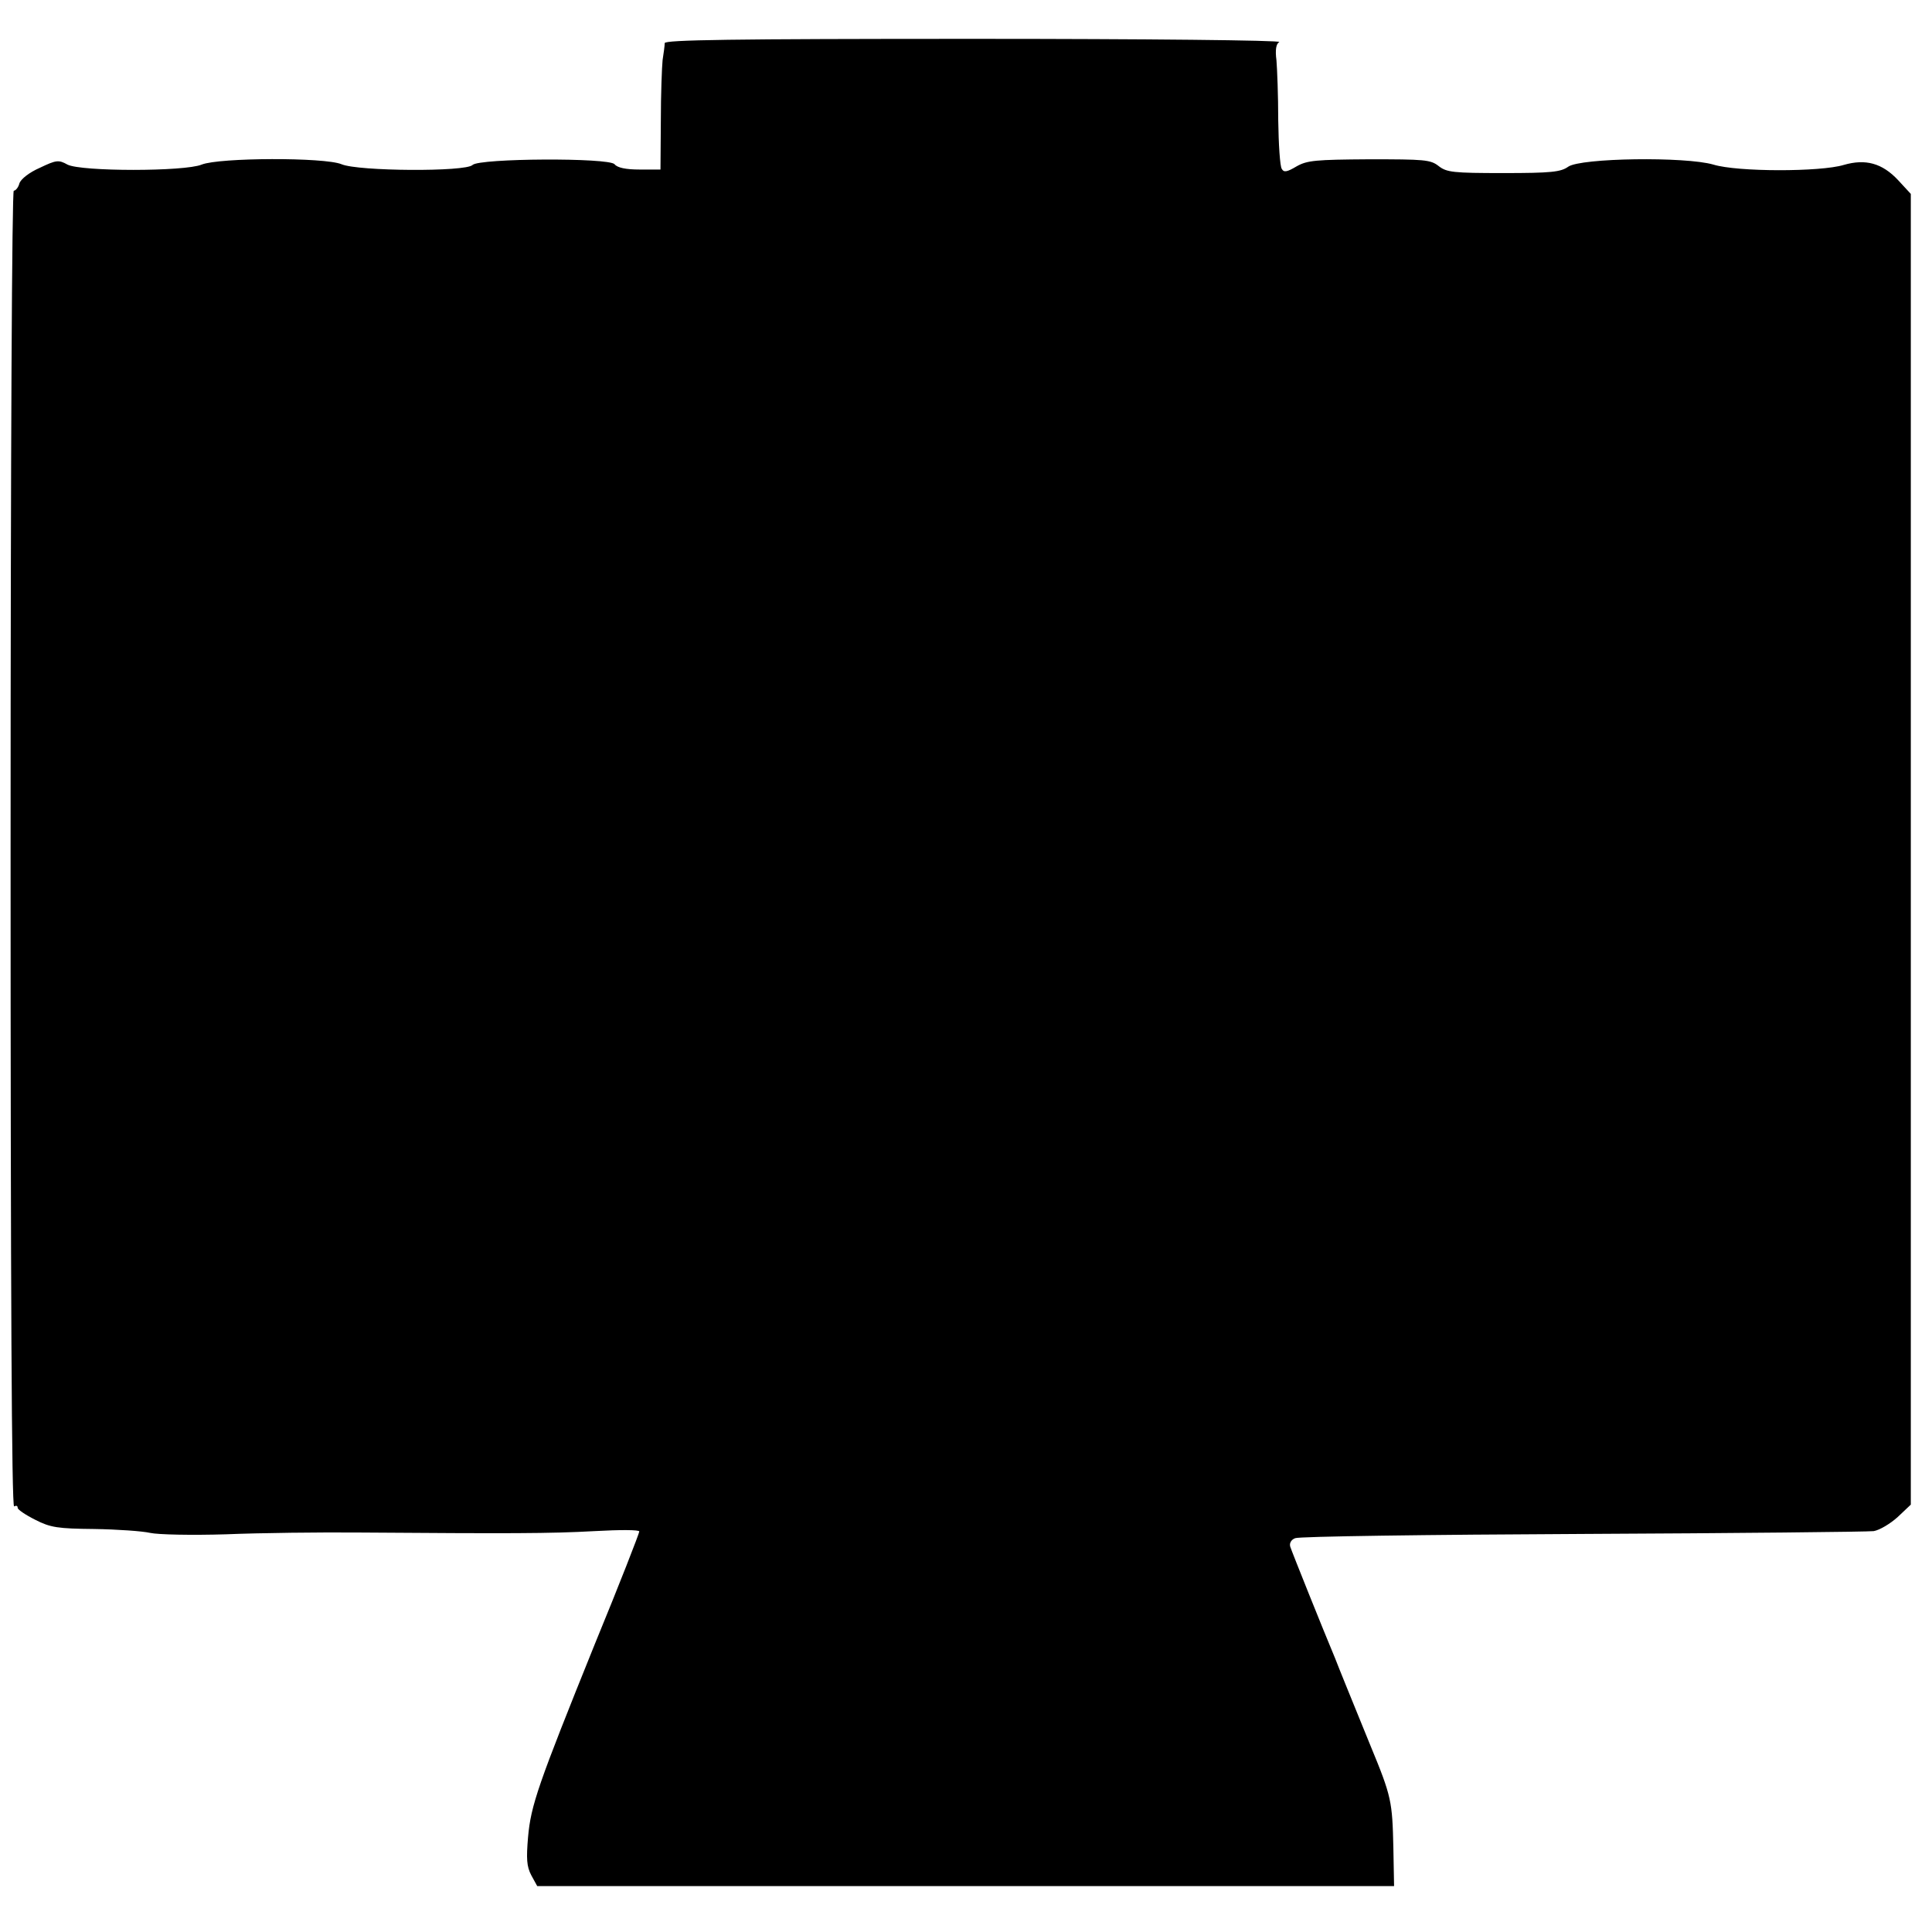
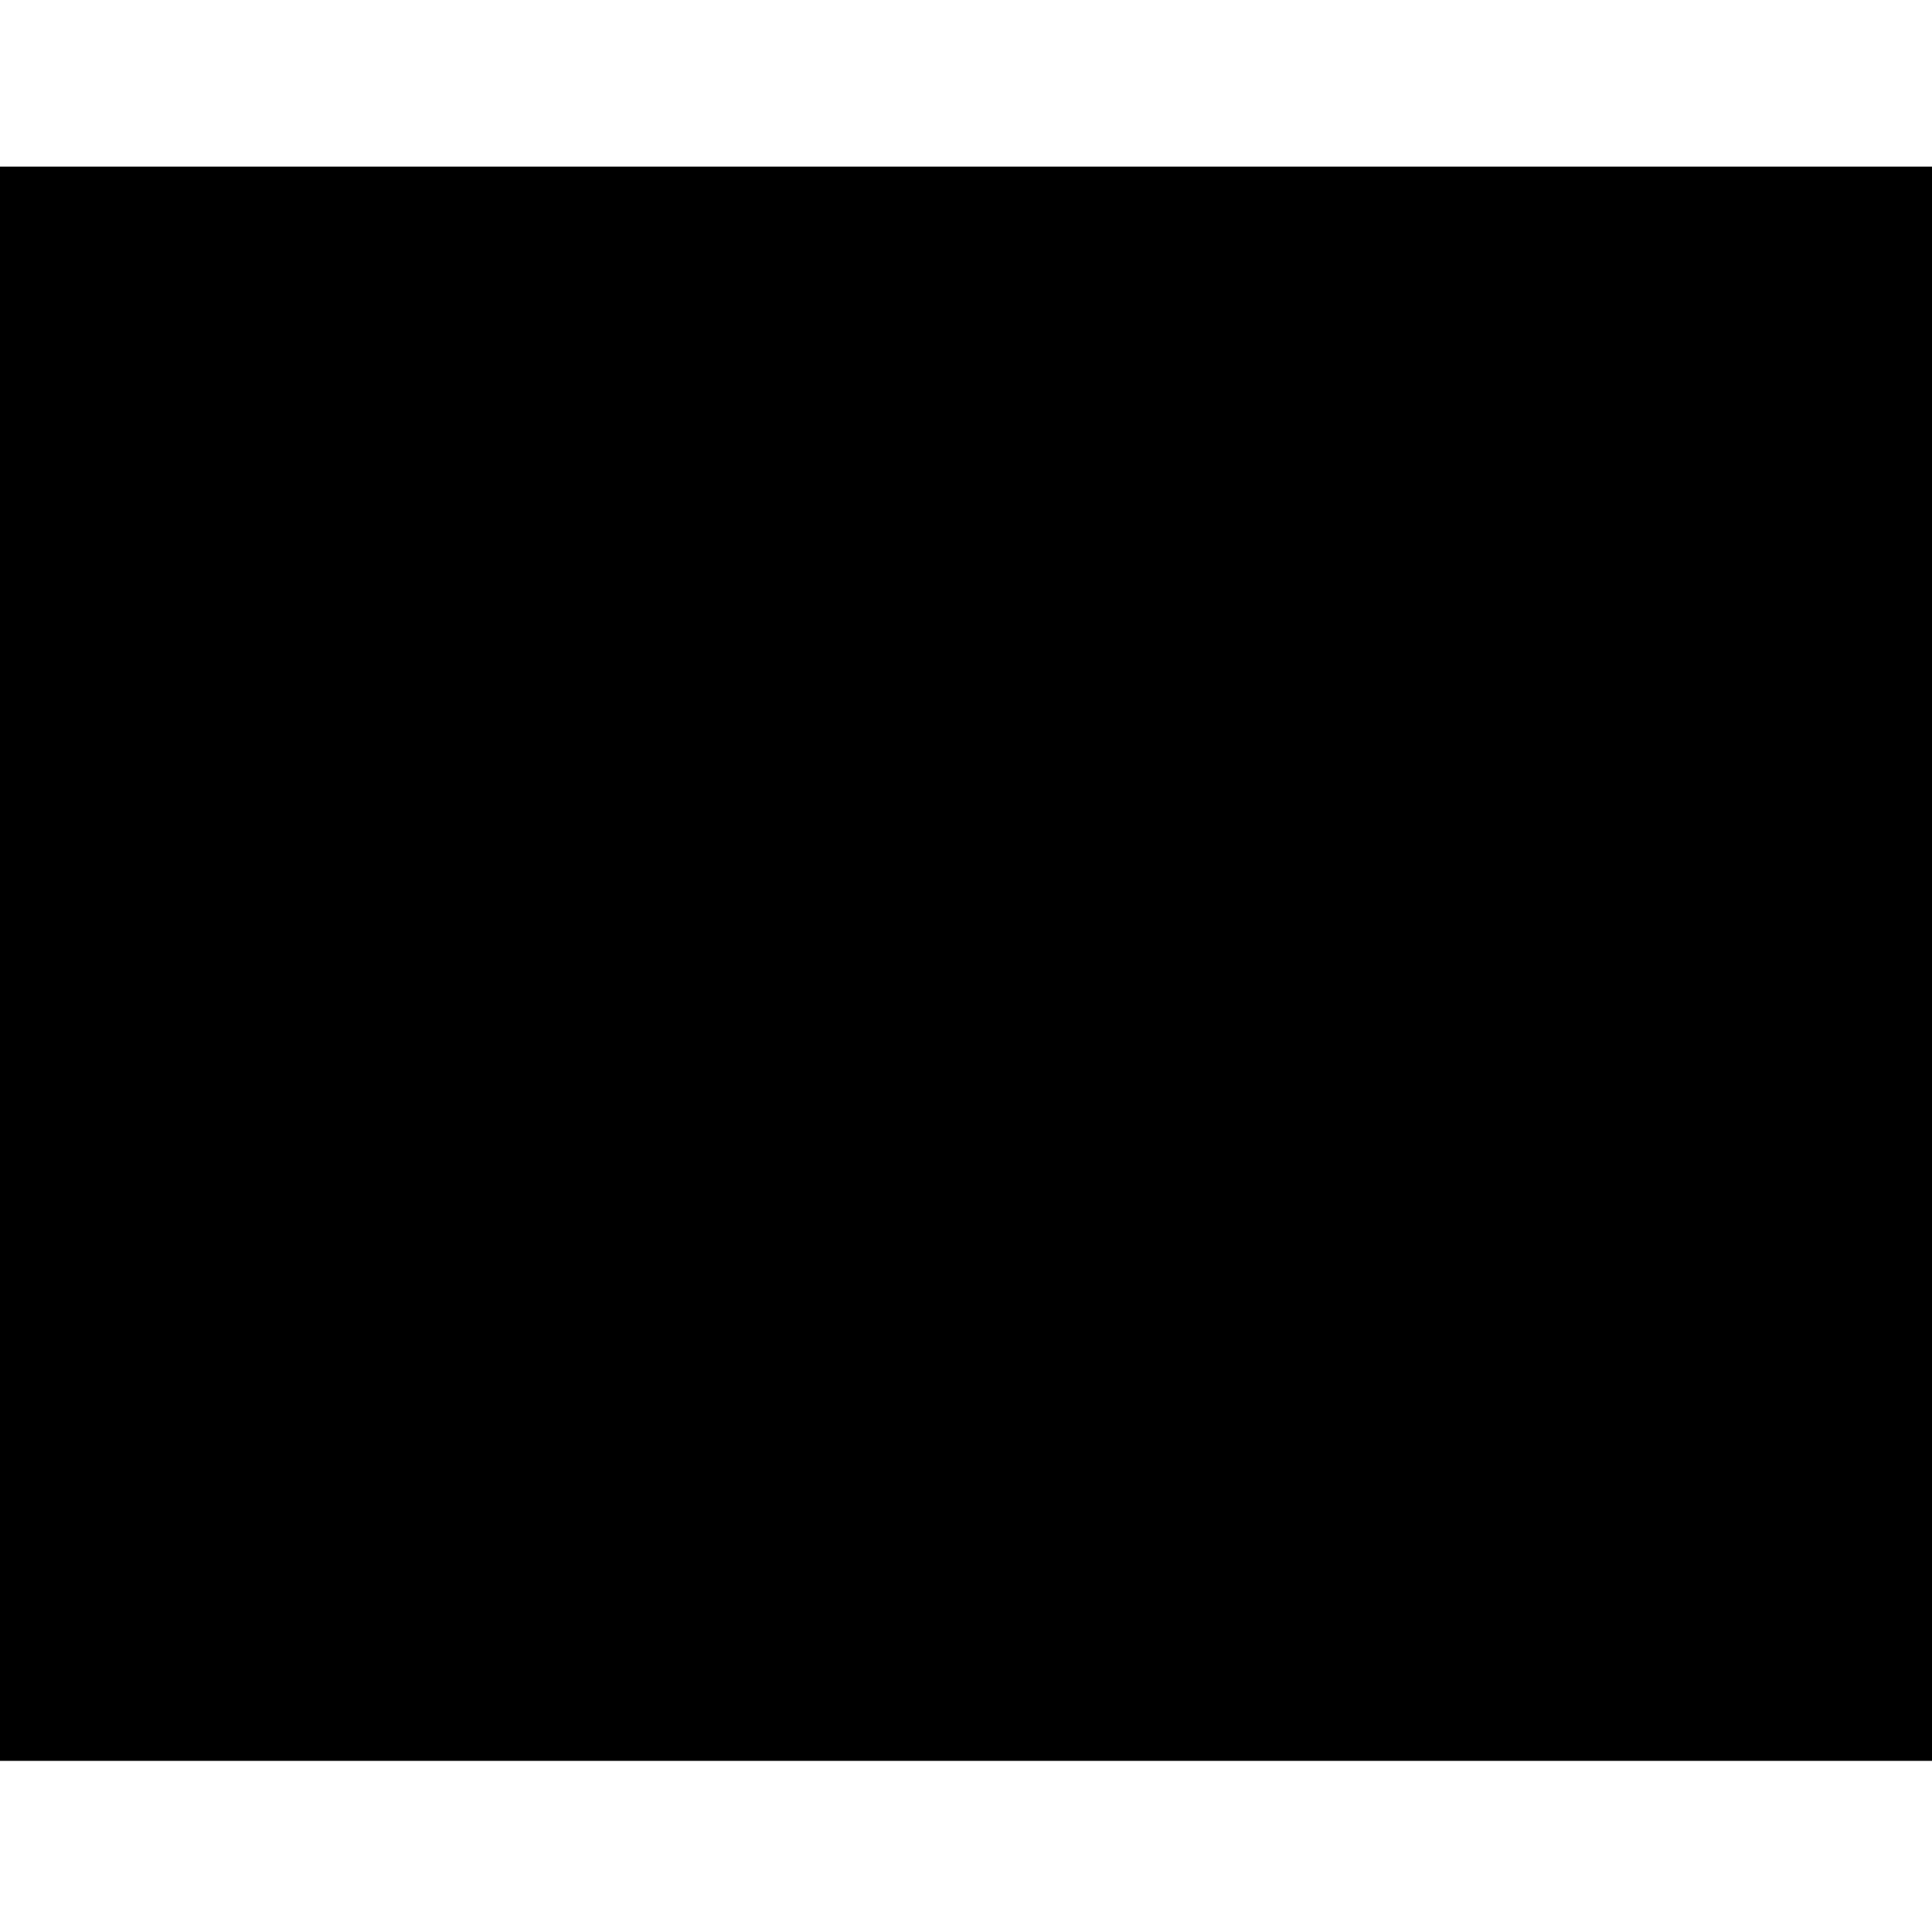
- <svg xmlns="http://www.w3.org/2000/svg" version="1.0" width="547pt" height="547pt" viewBox="0 0 547 547" preserveAspectRatio="xMidYMid meet">
-   <g transform="translate(0,547) scale(0.1,-0.1)" fill="#000000" stroke="none">
-     <path d="M1882 5348 c0 -7 -3 -29 -6 -48 -2 -19 -5 -97 -5 -172 l-1 -138 -59 0 c-39 0 -63 5 -71 15 -16 19 -382 17 -402 -2 -19 -20 -324 -18 -371 2 -48 20 -346 19 -396 -1 -48 -20 -341 -20 -380 0 -25 14 -32 13 -78 -9 -30 -13 -54 -32 -58 -44 -3 -12 -11 -21 -16 -21 -5 0 -9 -718 -9 -1866 0 -1241 3 -1863 10 -1859 6 3 10 2 10 -4 0 -5 22 -20 50 -34 43 -22 64 -25 167 -26 65 -1 136 -6 158 -11 22 -5 118 -7 215 -4 96 4 267 6 380 5 422 -3 538 -3 663 4 72 4 127 4 127 -1 0 -5 -56 -149 -126 -319 -161 -399 -181 -456 -189 -547 -5 -60 -4 -82 9 -107 l17 -31 1213 0 1213 0 -2 108 c-3 132 -5 145 -65 290 -26 64 -58 142 -70 172 -12 30 -26 64 -30 75 -34 81 -123 303 -127 316 -3 10 3 20 14 24 10 5 376 10 813 12 437 2 809 6 825 8 17 3 47 21 68 40 l37 35 0 1856 0 1855 -36 39 c-45 48 -92 61 -154 43 -66 -20 -301 -20 -369 1 -79 23 -375 19 -411 -6 -21 -15 -48 -18 -183 -18 -143 0 -161 2 -184 20 -23 18 -40 19 -197 19 -151 -1 -175 -3 -205 -20 -27 -16 -36 -18 -42 -7 -5 7 -9 69 -10 138 0 69 -3 145 -5 169 -4 30 -1 47 8 52 7 5 -381 9 -863 9 -693 0 -876 -3 -877 -12z" />
+ <svg xmlns="http://www.w3.org/2000/svg" version="1.0" width="429pt" height="429pt" viewBox="0 0 429 429" preserveAspectRatio="xMidYMid meet">
+   <g transform="translate(0,429) scale(0.1,-0.1)" fill="#000000" stroke="none">
+     <path d="M0 2150 l0 -1770 2145 0 2145 0 0 1770 0 1770 -2145 0 -2145 0 0 -1770z" />
  </g>
</svg>
